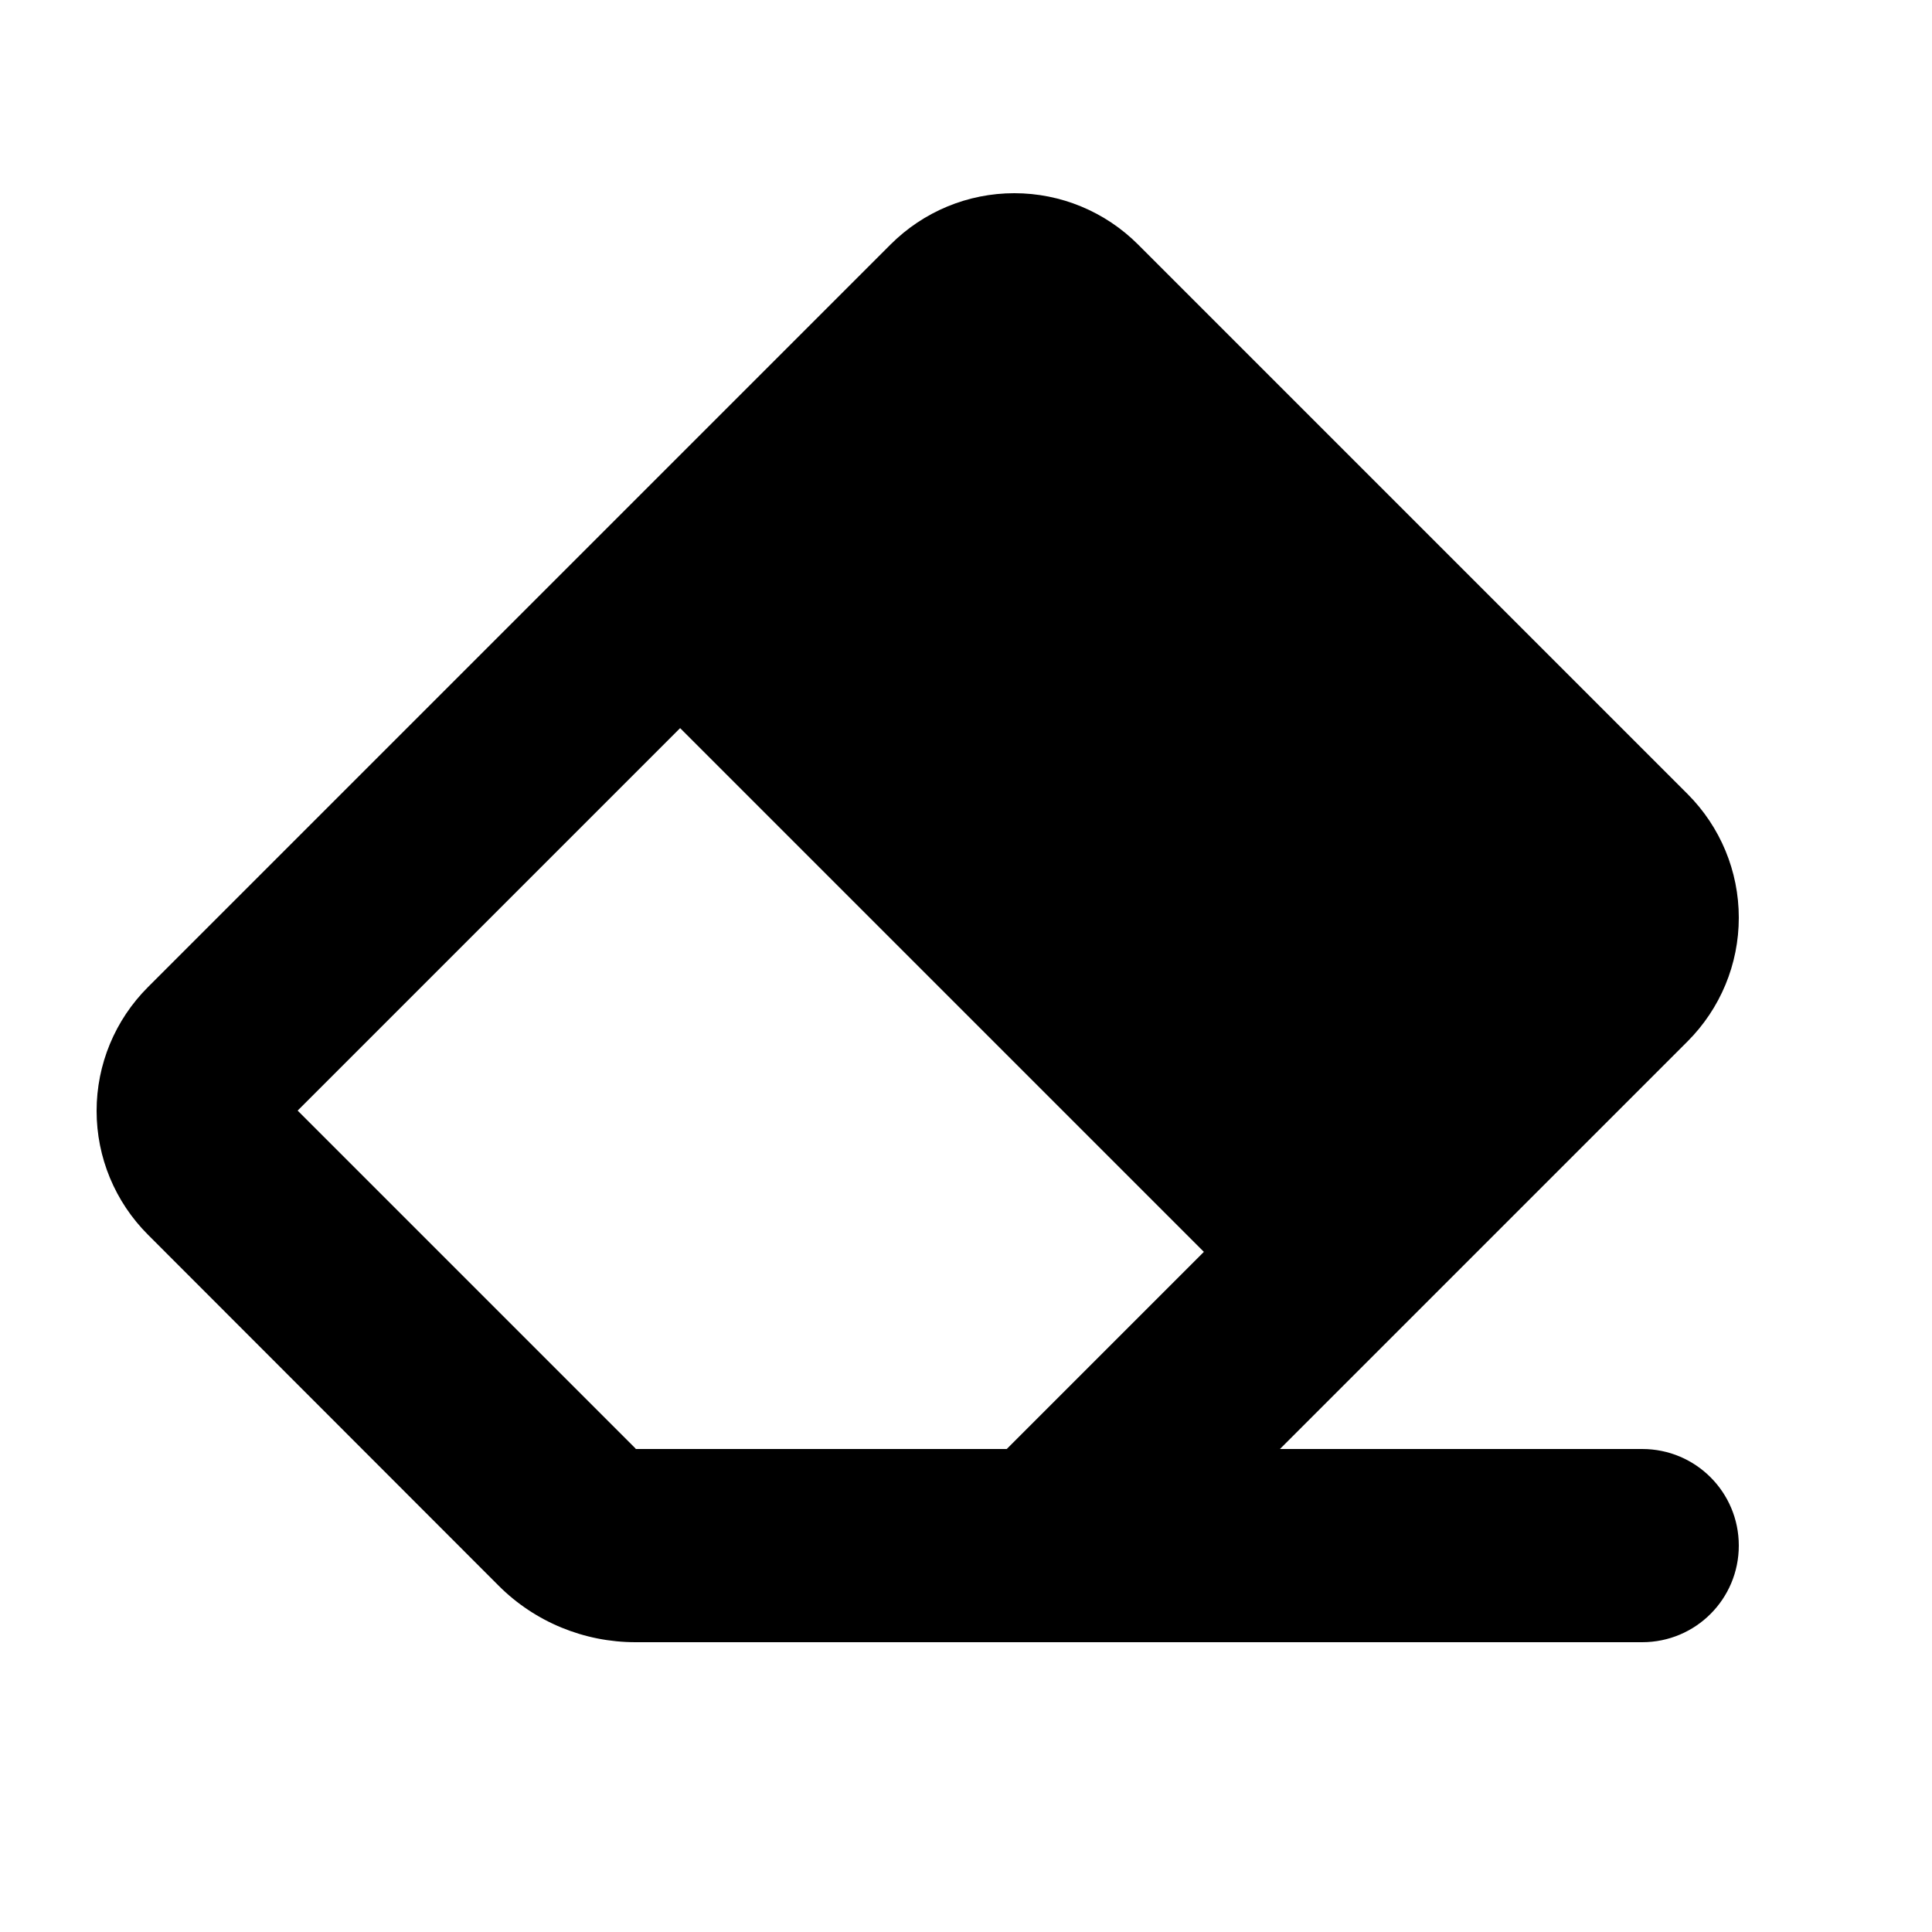
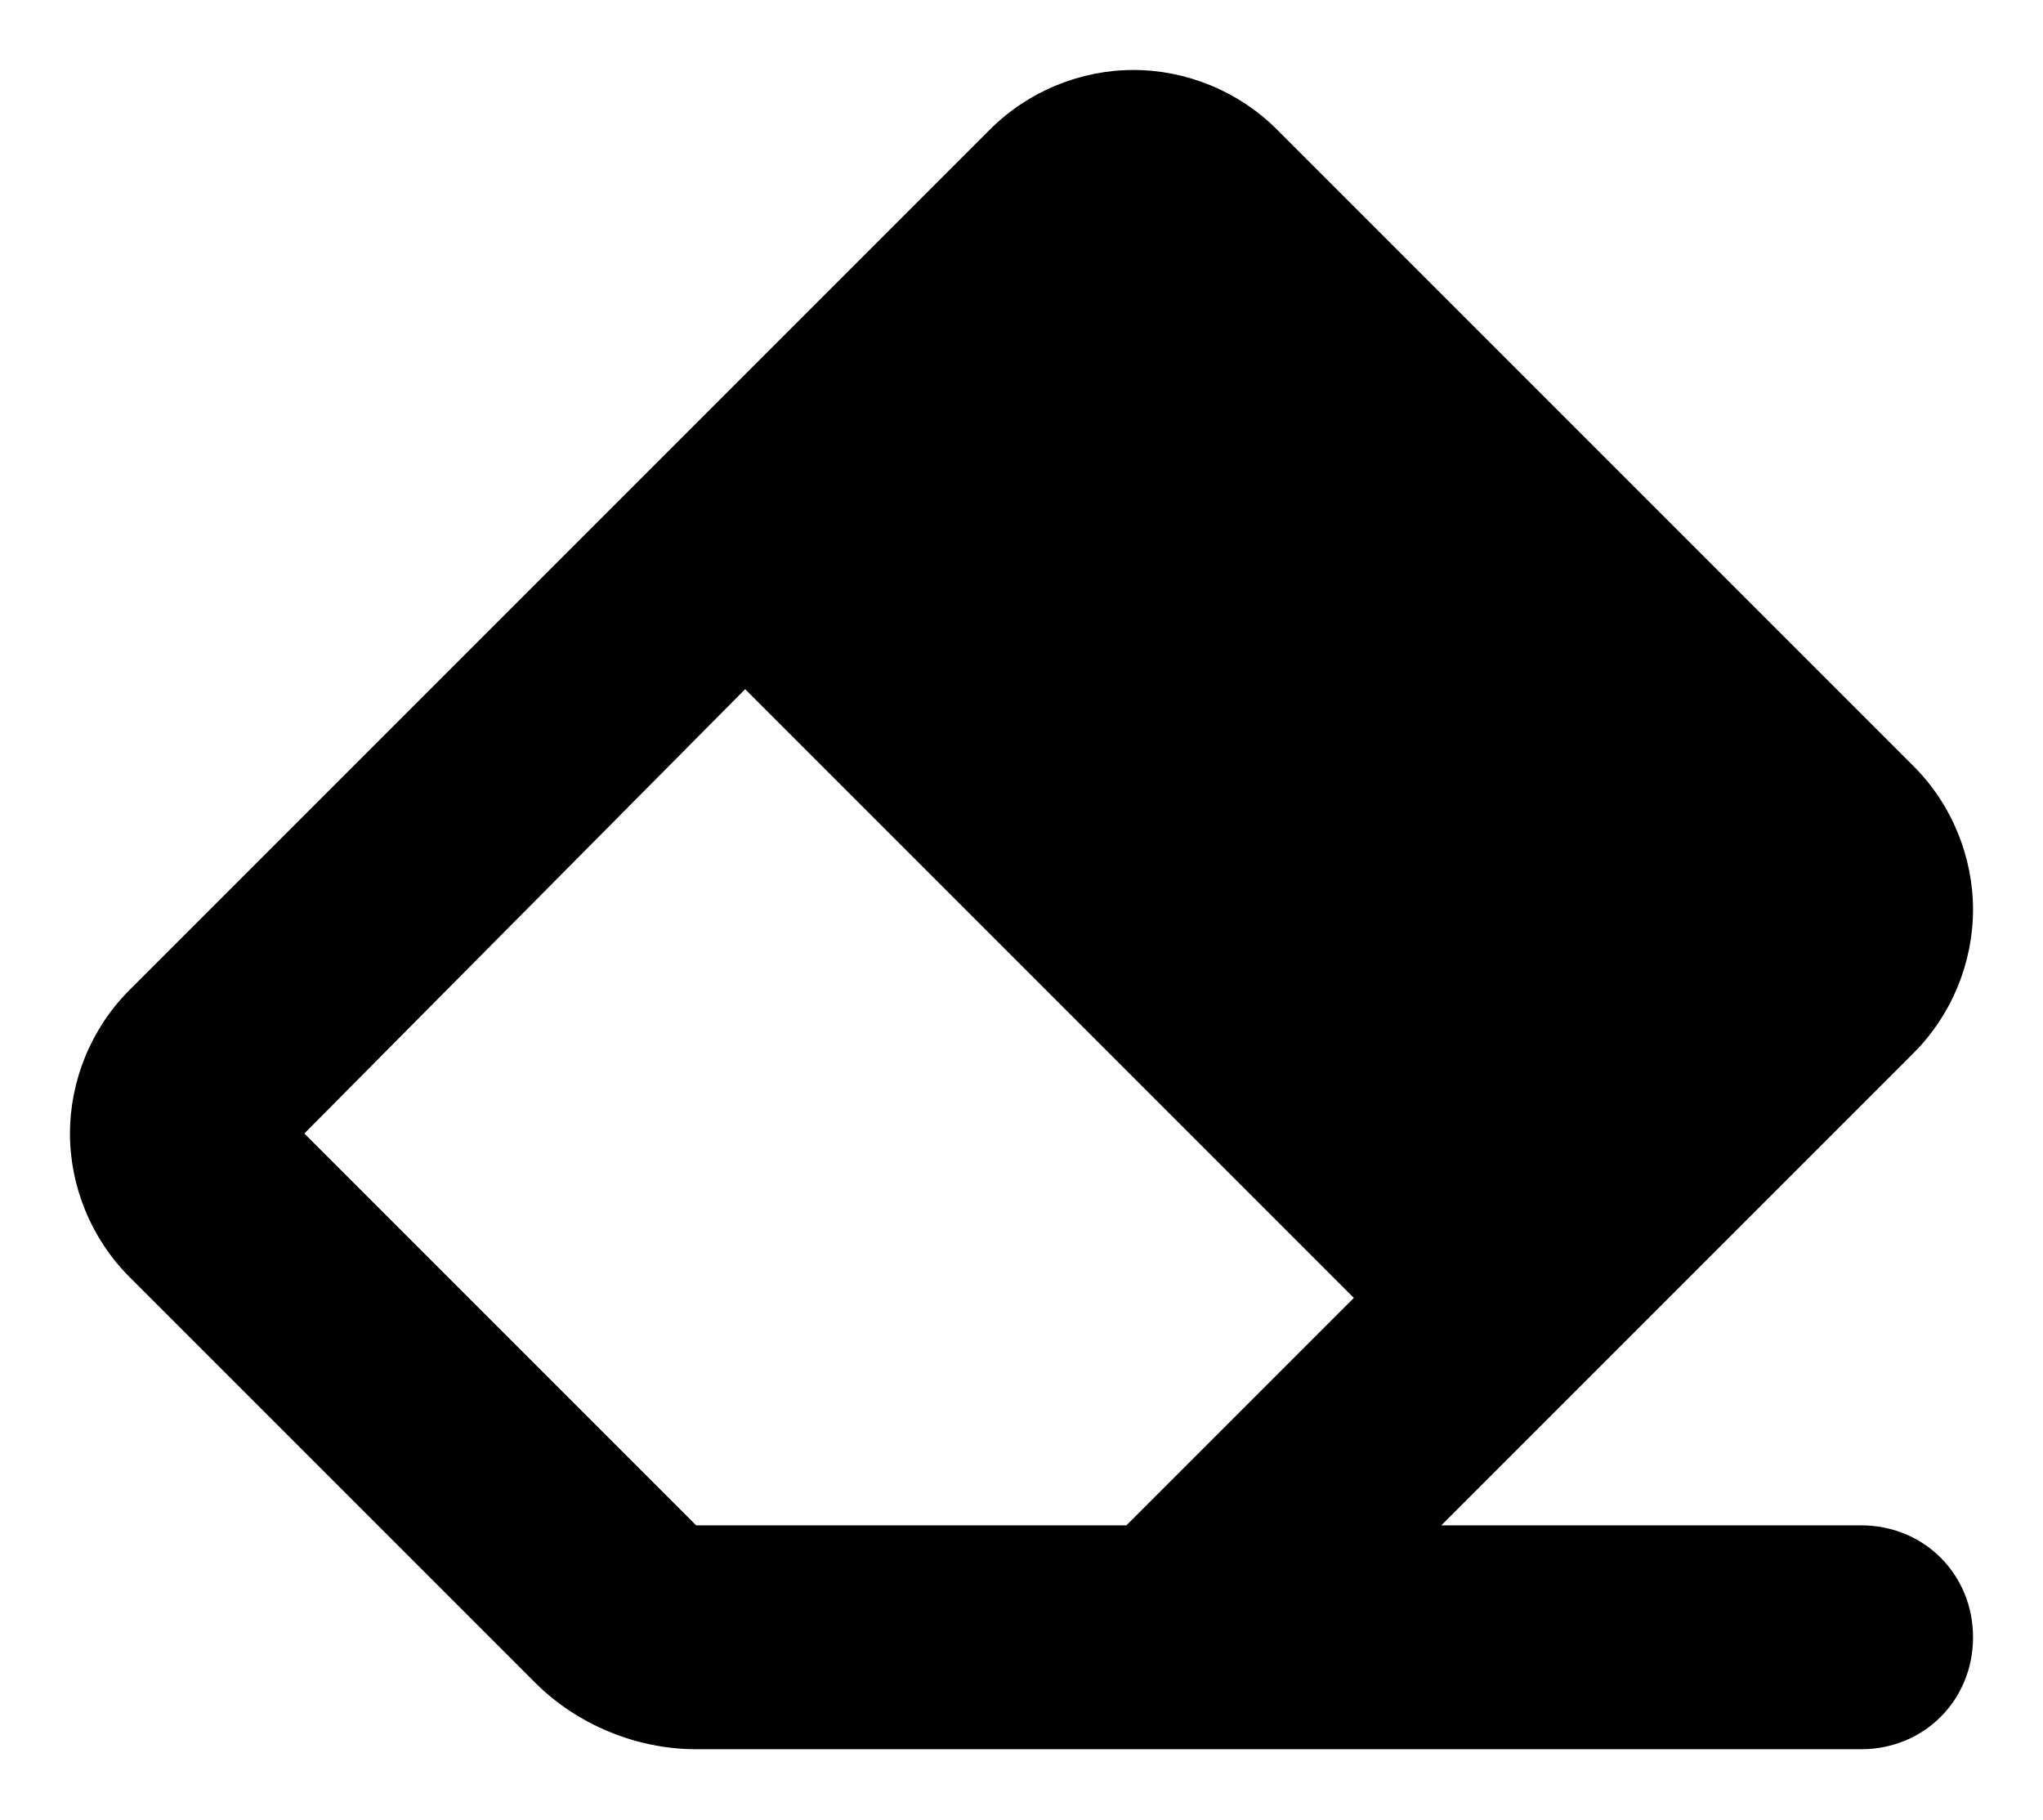
- <svg xmlns="http://www.w3.org/2000/svg" viewBox="0 0 640 640">
-   <path d="M210.5 480L333.5 480L398.8 414.7L225.3 241.2L98.6 367.9L210.6 479.9zM256 544L210.5 544C193.5 544 177.2 537.3 165.2 525.3L49 409C38.1 398.1 32 383.4 32 368C32 352.6 38.1 337.9 49 327L295 81C305.9 70.1 320.6 64 336 64C351.4 64 366.1 70.1 377 81L559 263C569.9 273.9 576 288.6 576 304C576 319.4 569.9 334.1 559 345L424 480L544 480C561.7 480 576 494.3 576 512C576 529.7 561.7 544 544 544L256 544z" />
+ <svg xmlns="http://www.w3.org/2000/svg" viewBox="0 0 584 520">
+   <path fill="#000000" d="M199 436L322 436L387 371L213 197L87 324L199 436ZM244 500L199 500C182 500 165 493 153 481L37 365C26 354 20 339 20 324C20 309 26 294 37 283L283 37C294 26 309 20 324 20C339 20 354 26 365 37L547 219C558 230 564 245 564 260C564 275 558 290 547 301L412 436L532 436C550 436 564 450 564 468C564 486 550 500 532 500L244 500Z" />
</svg>
